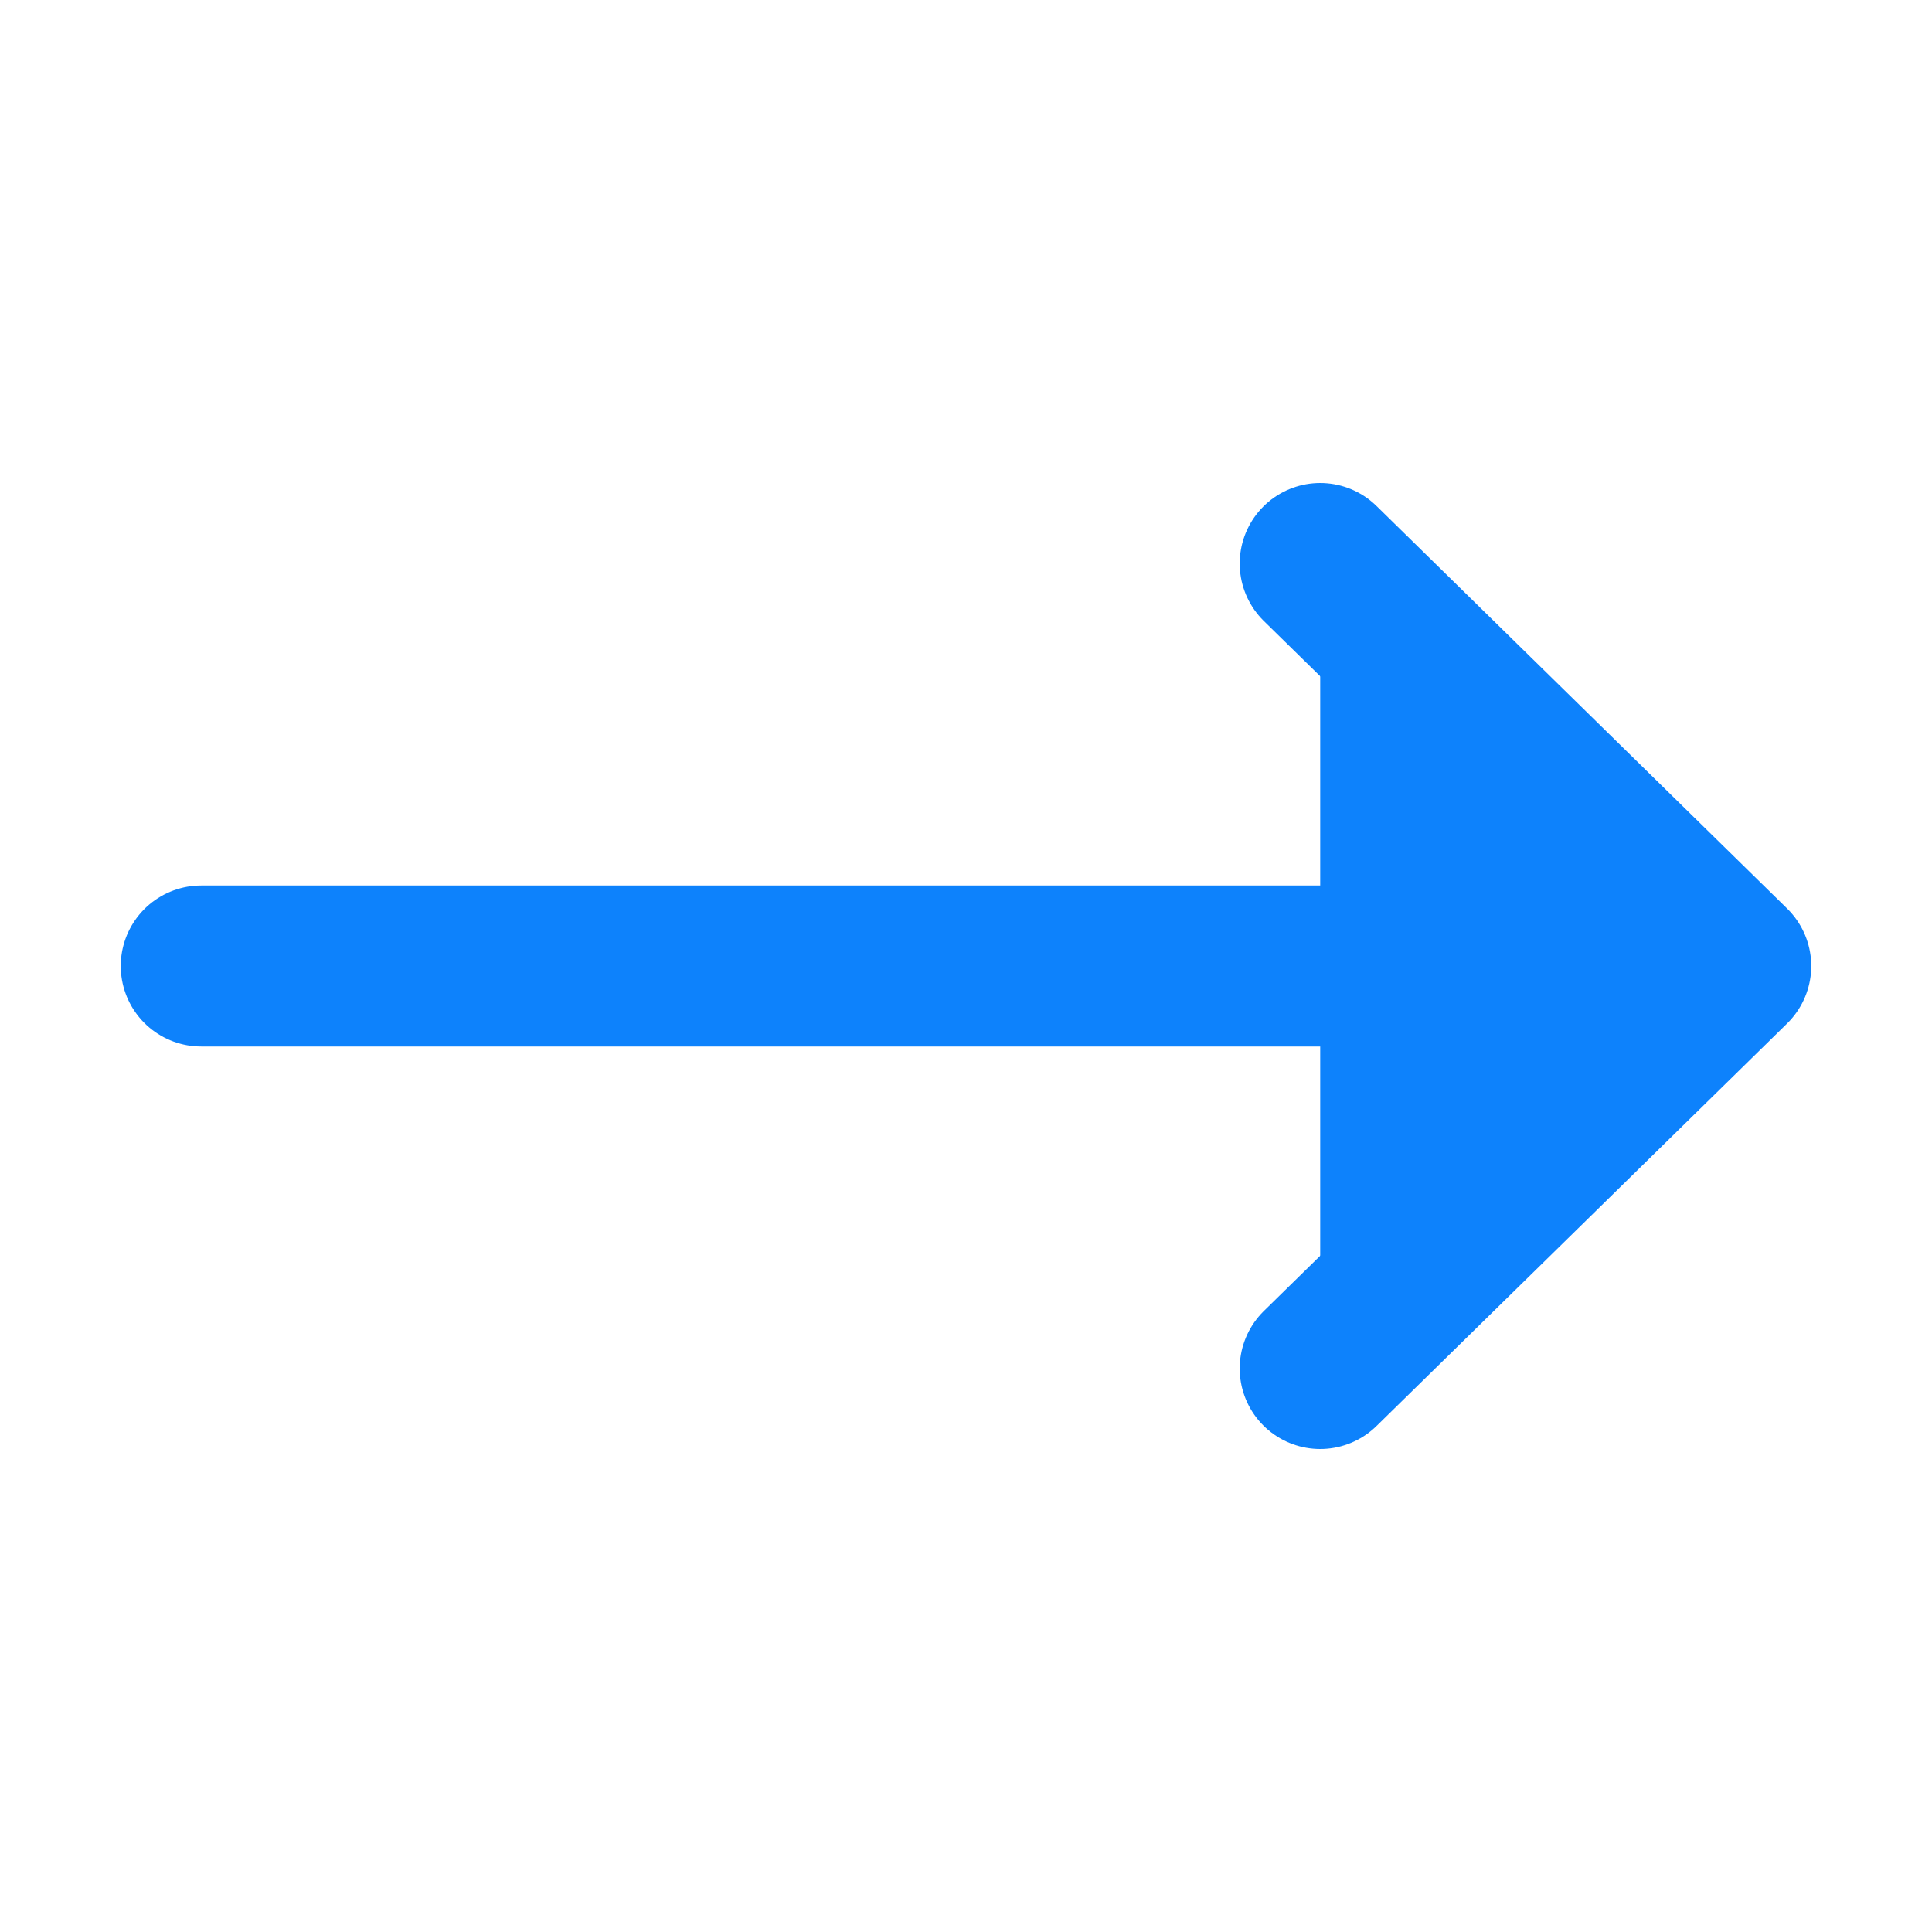
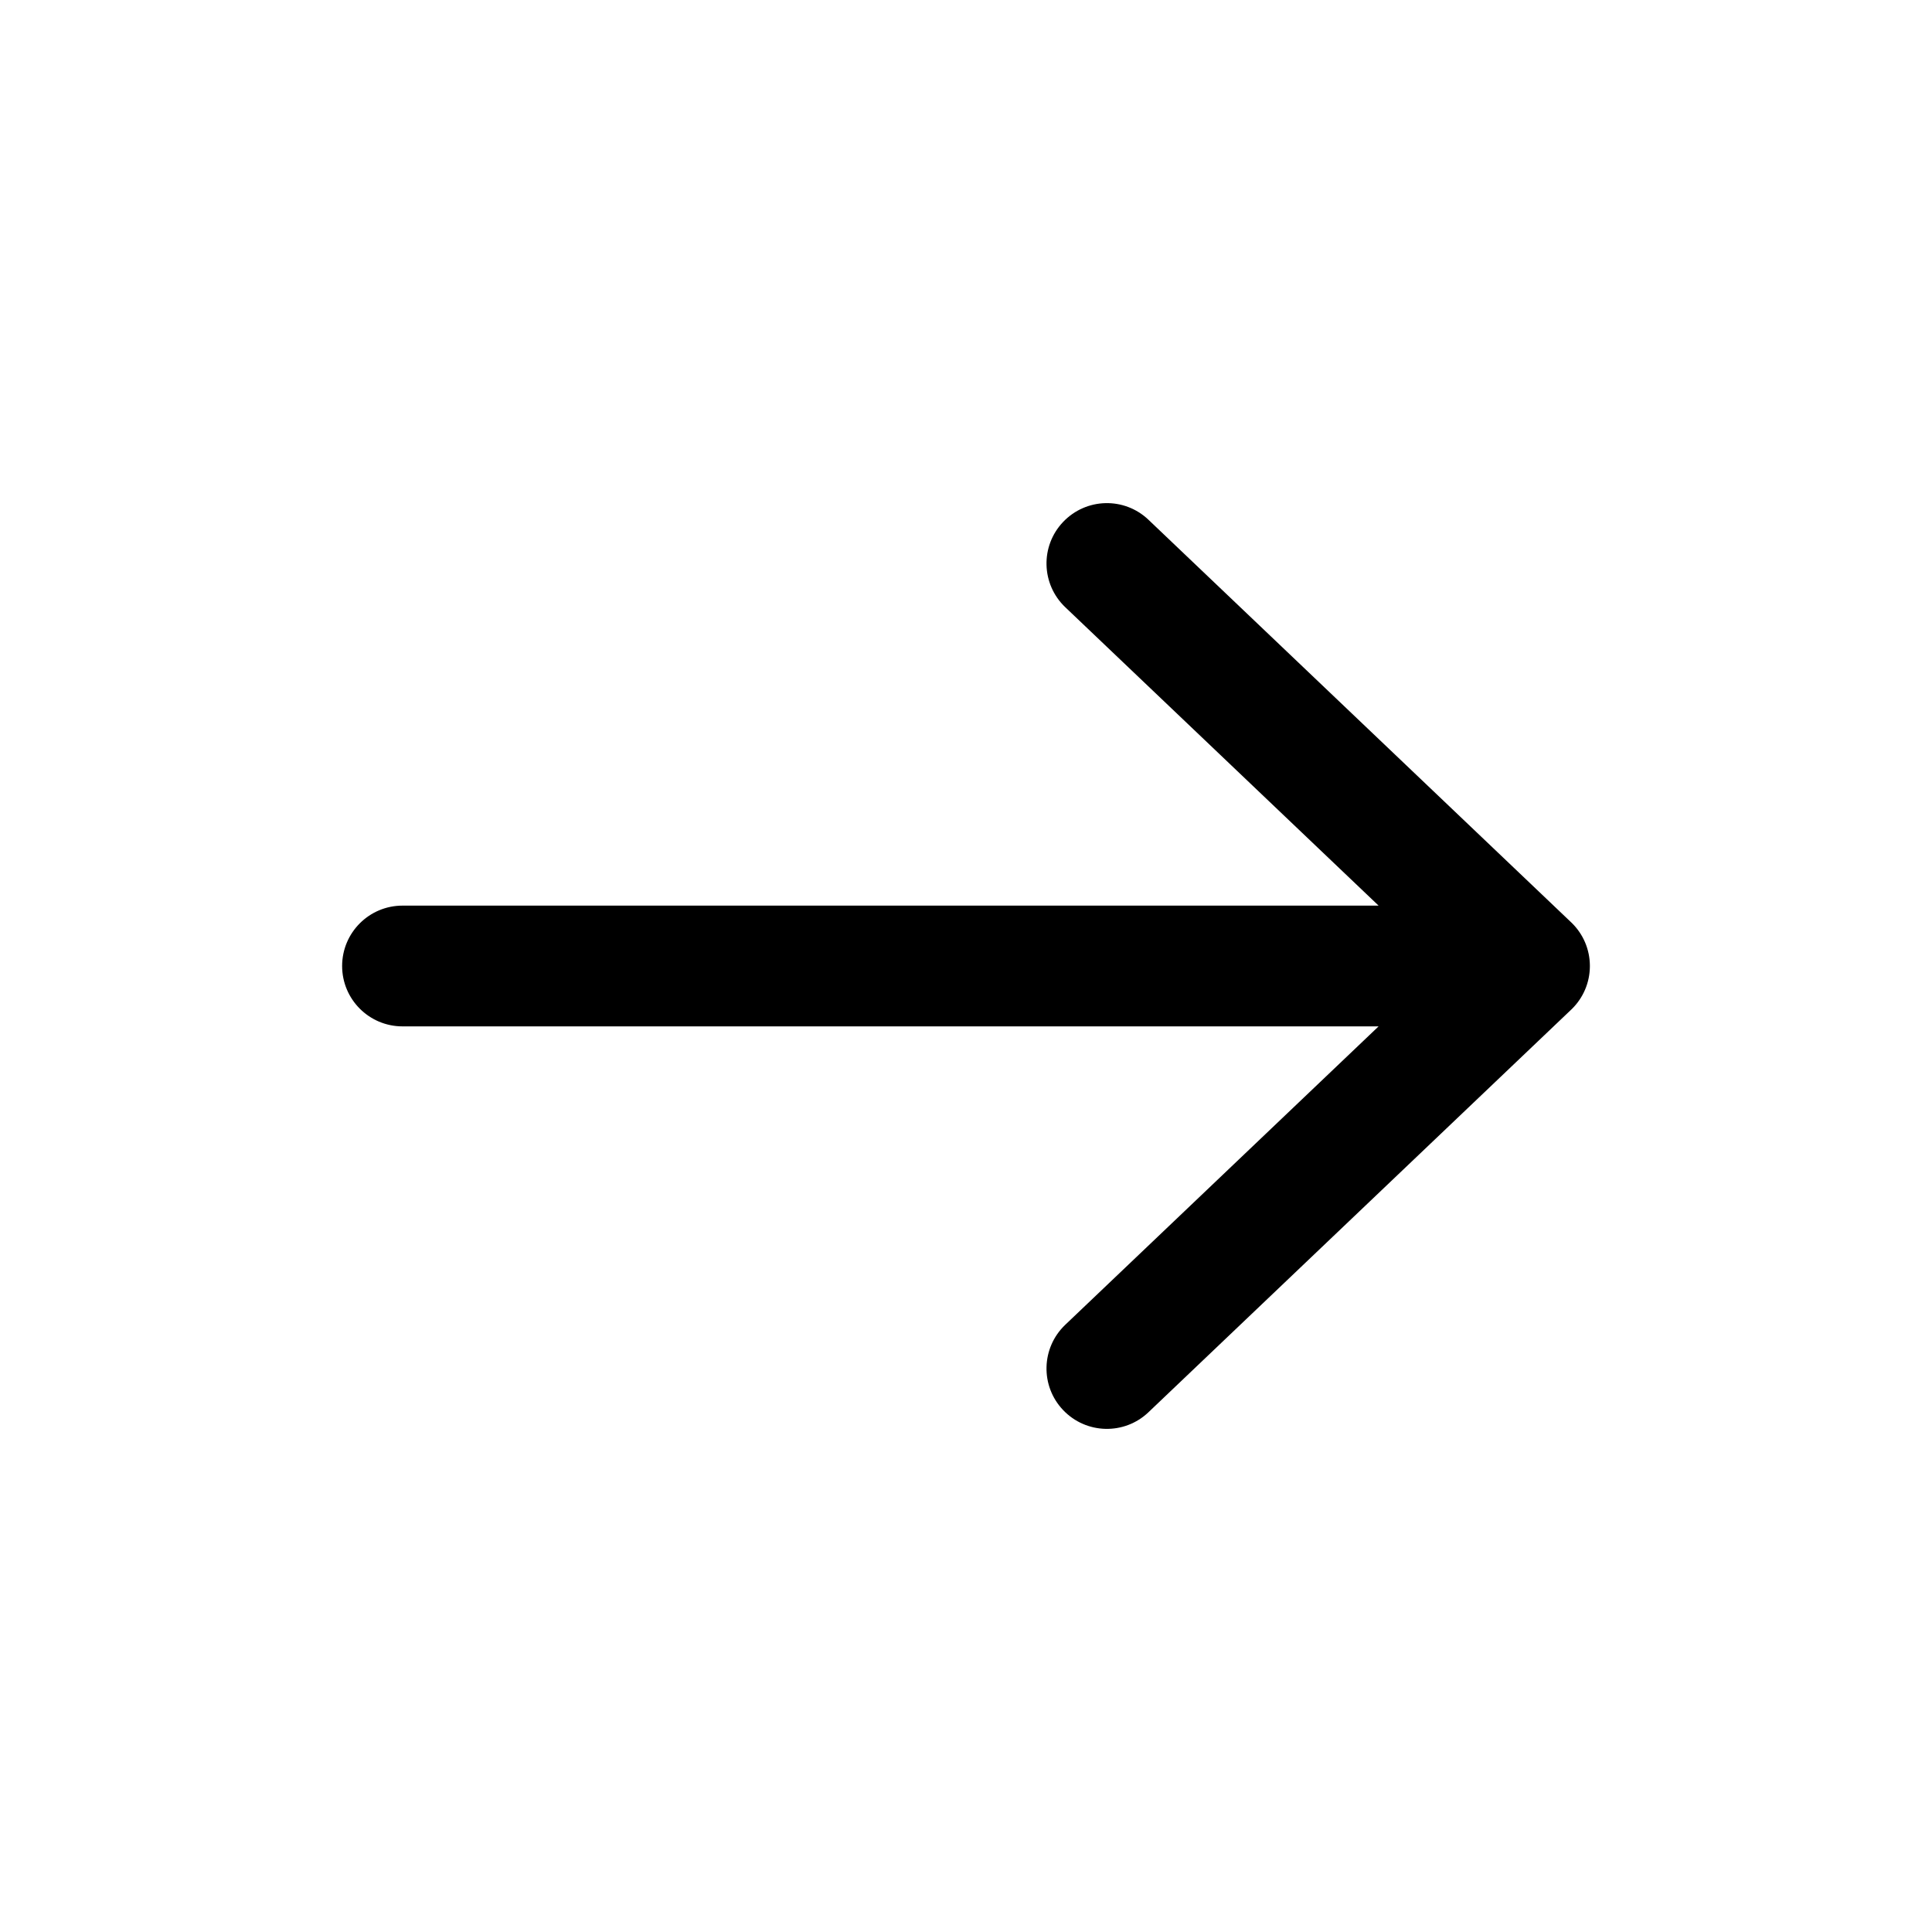
- <svg xmlns="http://www.w3.org/2000/svg" width="800px" height="800px" viewBox="0 0 24 24">
-   <g id="Complete">
-     <g id="arrow-right">
-       <g>
-         <polyline data-name="Right" fill="#0D82FCFF" id="Right-2" points="16.4 7 21.5 12 16.4 17" stroke="#0D82FCFF" stroke-linecap="round" stroke-linejoin="round" stroke-width="2" />
-         <line fill="#0D82FCFF" stroke="#0D82FCFF" stroke-linecap="round" stroke-linejoin="round" stroke-width="2" x1="2.5" x2="19.2" y1="12" y2="12" />
-       </g>
-     </g>
-   </g>
+ <svg xmlns="http://www.w3.org/2000/svg" width="800px" height="800px" viewBox="0 0 24 24" fill="">
+   <path d="M13.233 16.457C12.933 16.743 12.921 17.217 13.207 17.517C13.493 17.817 13.967 17.829 14.267 17.543L13.233 16.457ZM19.517 12.543C19.817 12.257 19.829 11.783 19.543 11.483C19.257 11.183 18.783 11.171 18.483 11.457L19.517 12.543ZM18.483 12.543C18.783 12.829 19.257 12.817 19.543 12.517C19.829 12.217 19.817 11.743 19.517 11.457L18.483 12.543ZM14.267 6.457C13.967 6.171 13.493 6.183 13.207 6.483C12.921 6.783 12.933 7.257 13.233 7.543L14.267 6.457ZM19 12.75C19.414 12.75 19.75 12.414 19.75 12C19.75 11.586 19.414 11.25 19 11.25V12.75ZM5 11.25C4.586 11.25 4.25 11.586 4.25 12C4.25 12.414 4.586 12.75 5 12.75V11.25ZM14.267 17.543L19.517 12.543L18.483 11.457L13.233 16.457L14.267 17.543ZM19.517 11.457L14.267 6.457L13.233 7.543L18.483 12.543L19.517 11.457ZM19 11.25L5 11.25V12.75L19 12.75V11.25Z" />
</svg>
